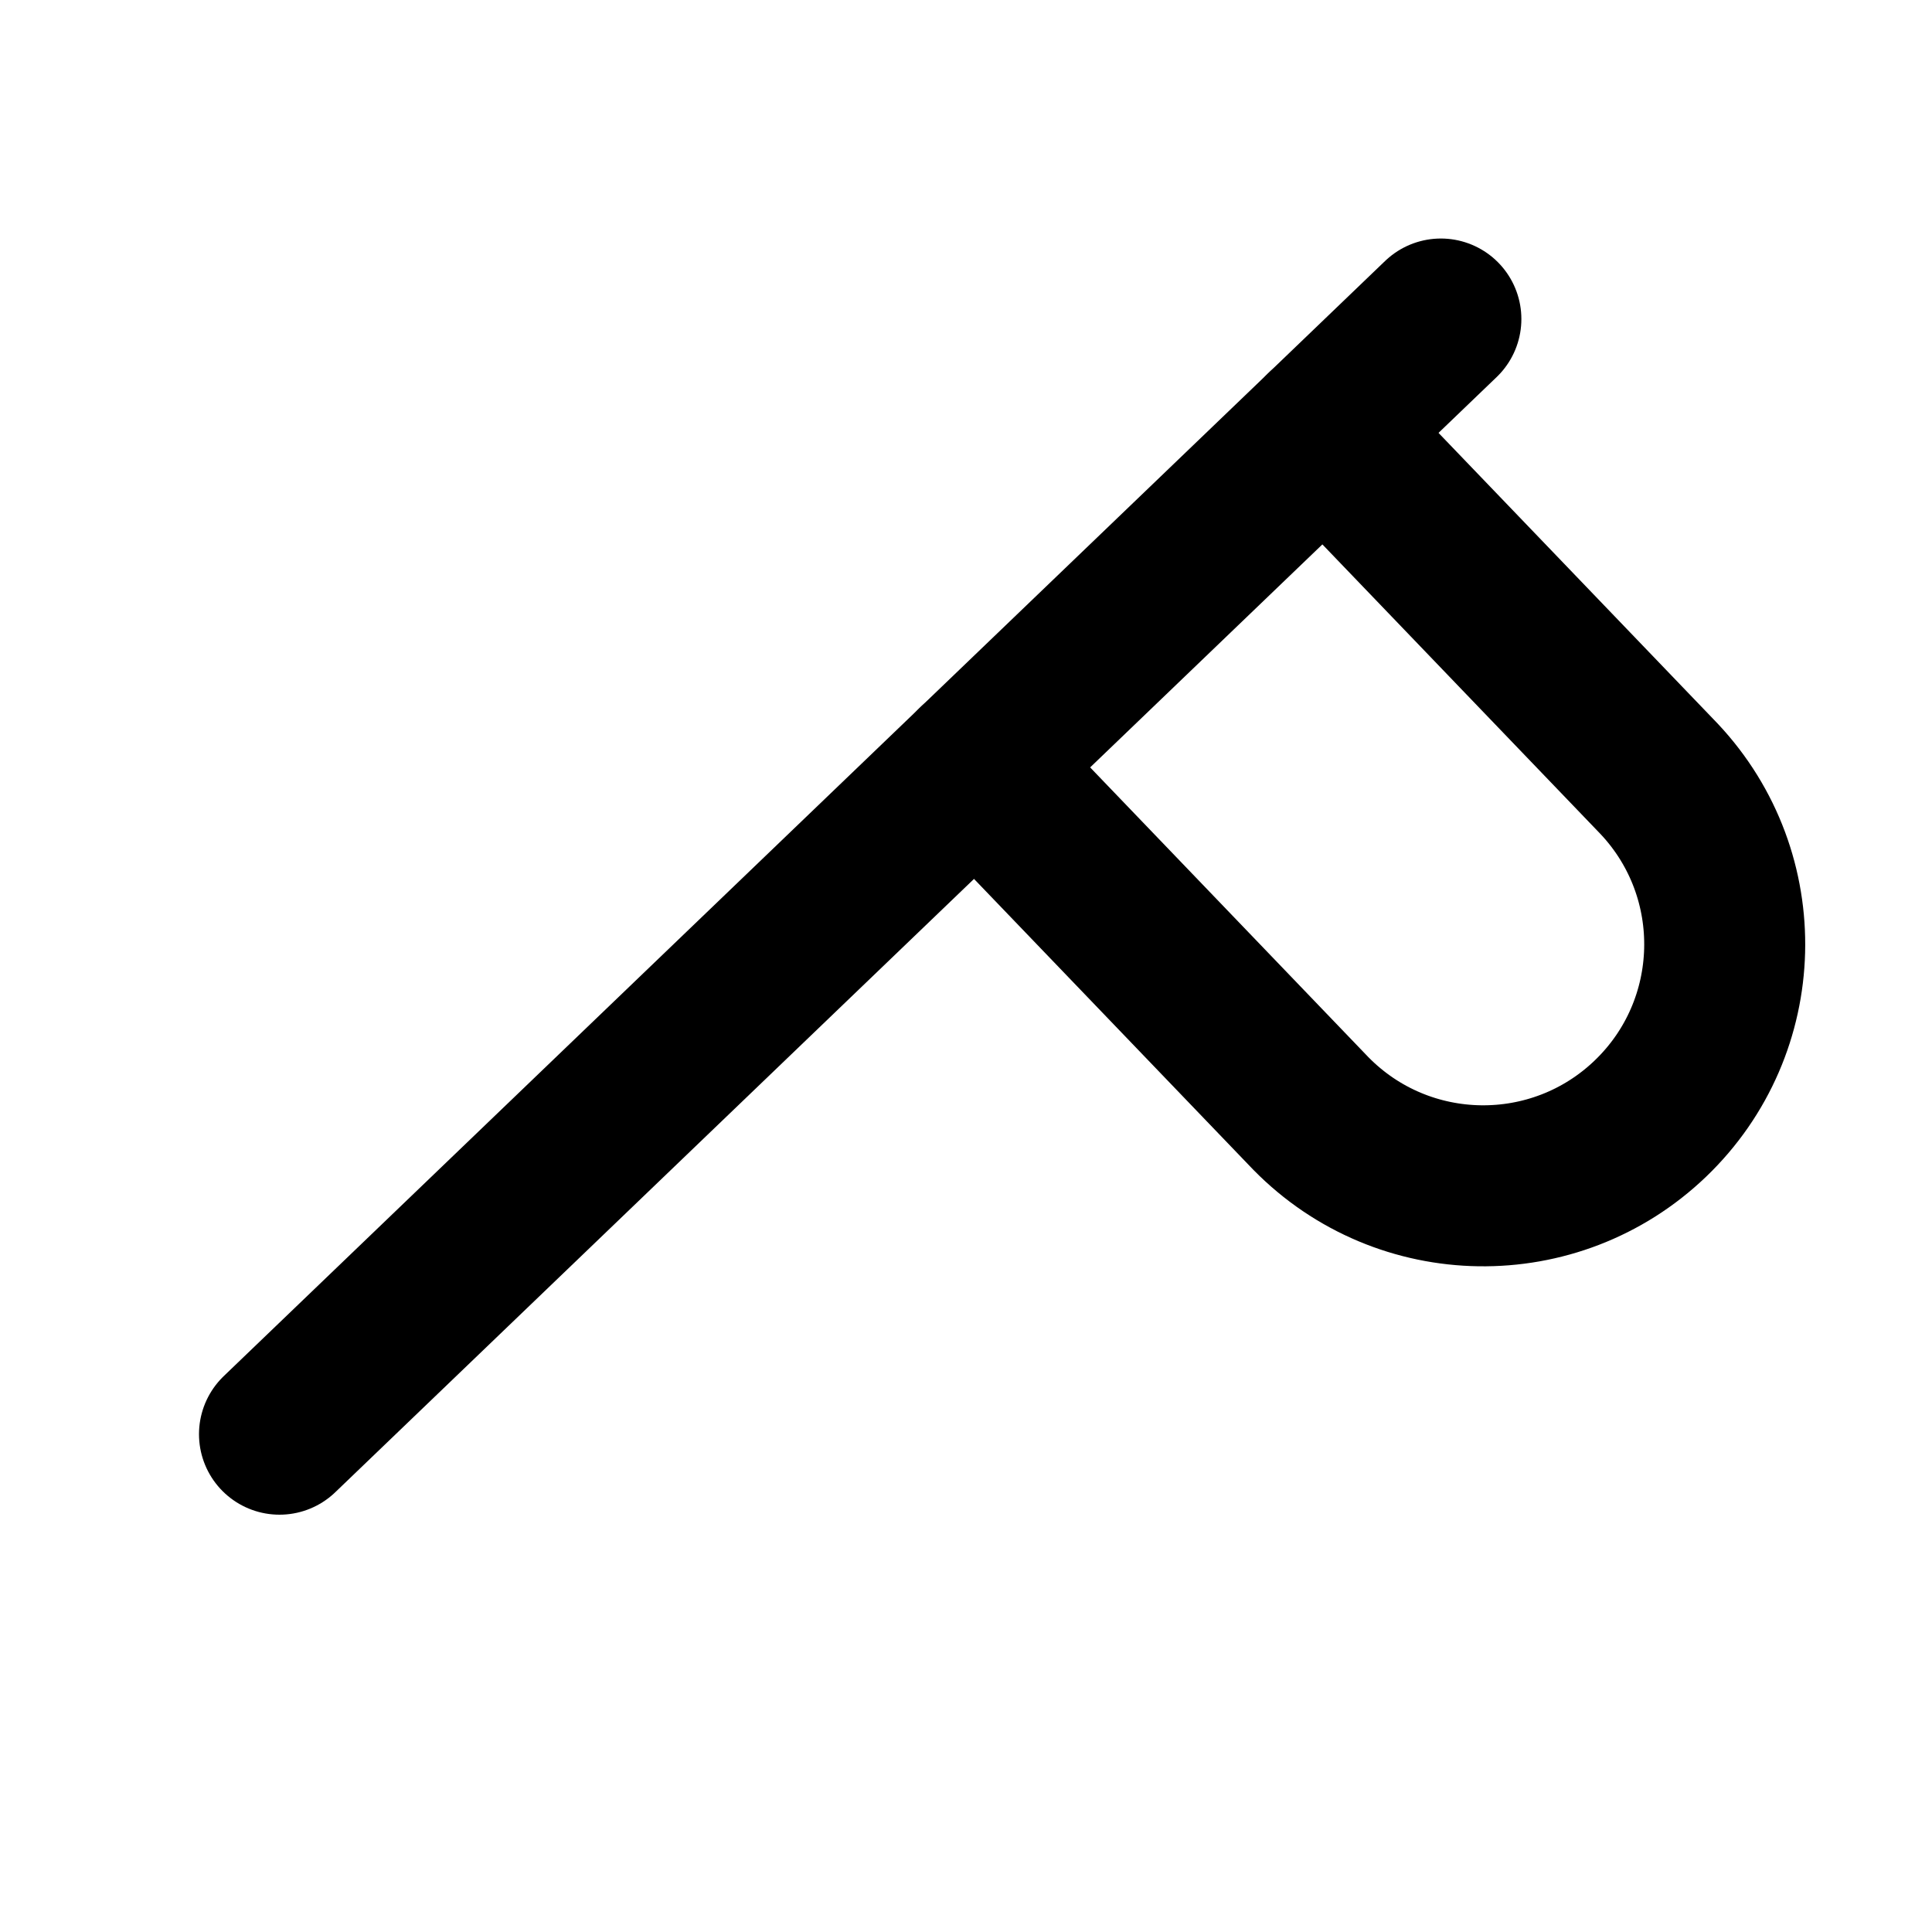
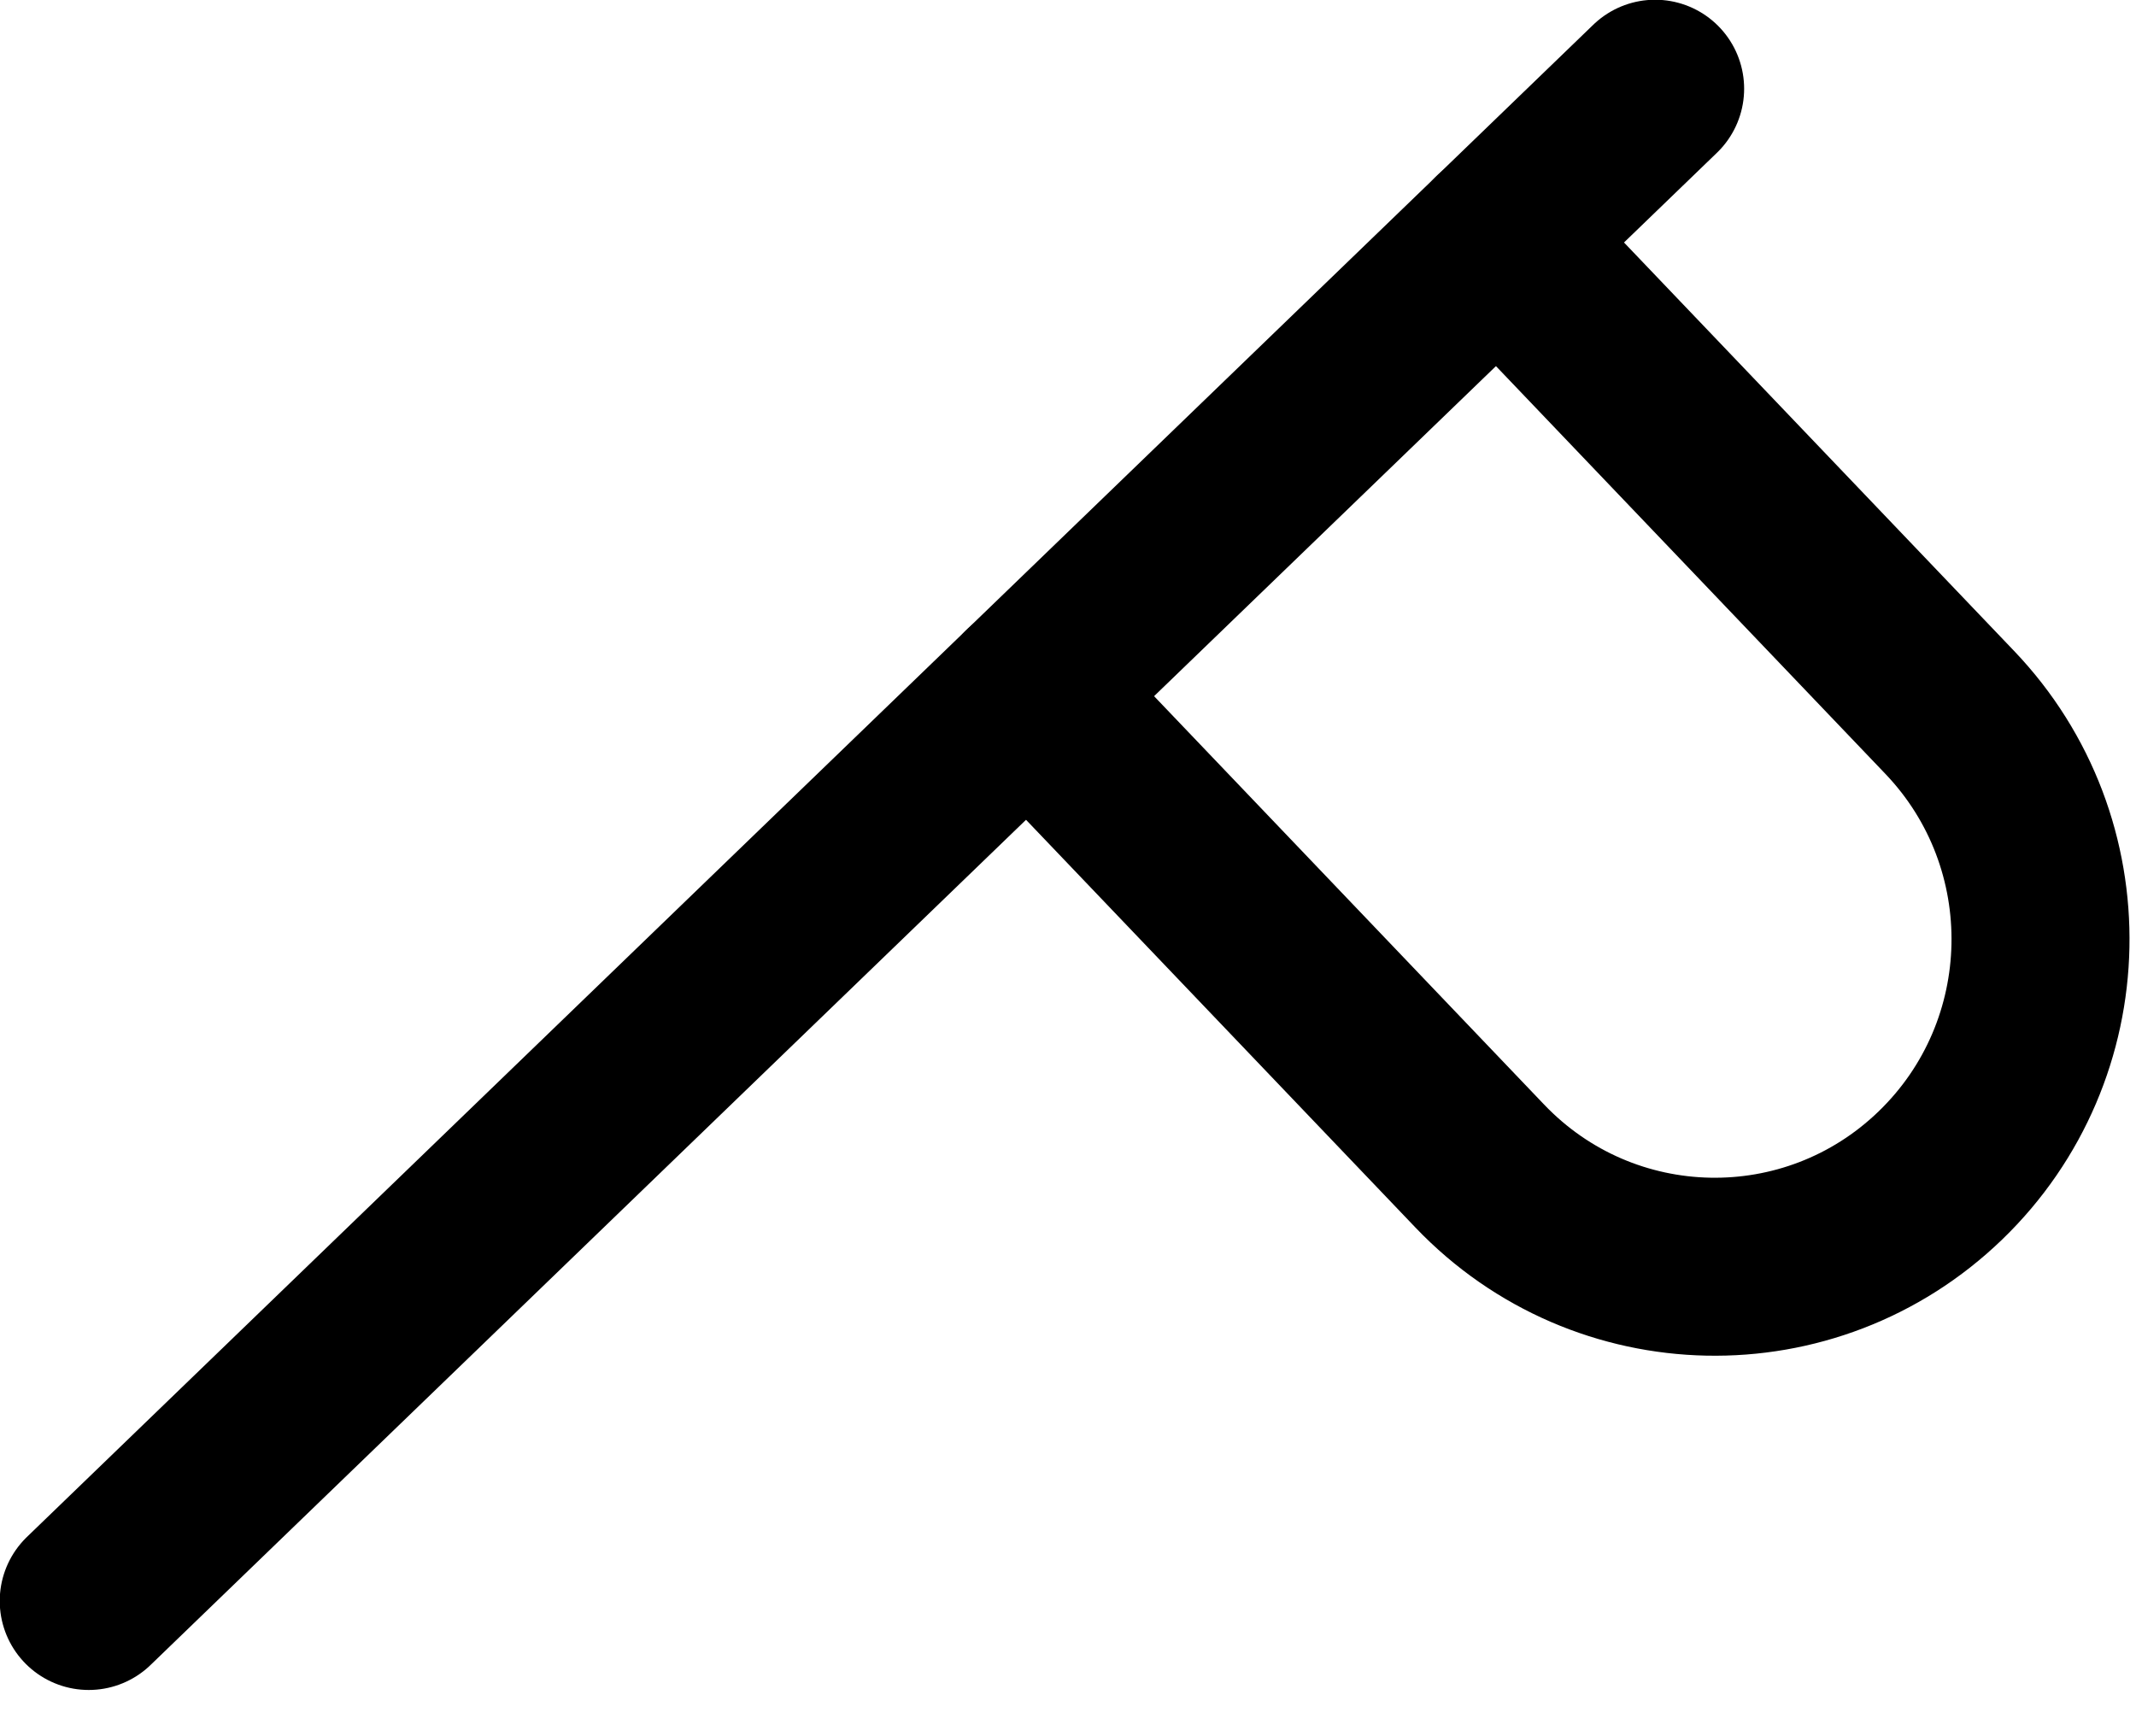
- <svg xmlns="http://www.w3.org/2000/svg" viewBox="0 0 24 24" fill="none" stroke="currentColor" stroke-width="2" stroke-linecap="round" stroke-linejoin="round" version="1.1" id="svg2">
+ <svg xmlns="http://www.w3.org/2000/svg" viewBox="0 0 24 19.5" fill="none" stroke="currentColor" stroke-width="2" stroke-linecap="round" stroke-linejoin="round" version="1.1" id="svg2" width="24" height="19.5">
  <defs id="defs2" />
-   <path d="M 17.899,3.963 3.472,17.816" id="path1" />
-   <path d="m 16.456,5.349 4.156,4.328 A 3,3 0 0 1 16.284,13.832 L 12.128,9.504" id="path2" />
+   <path d="M 18.597,0.997 0.997,17.99" id="path1" style="stroke-width:2" />
+   <path d="m 16.837,2.696 5.07,5.309 A 3.66,3.68 0 0 1 16.627,13.103 L 11.557,7.794" id="path2" style="stroke-width:2" />
</svg>
